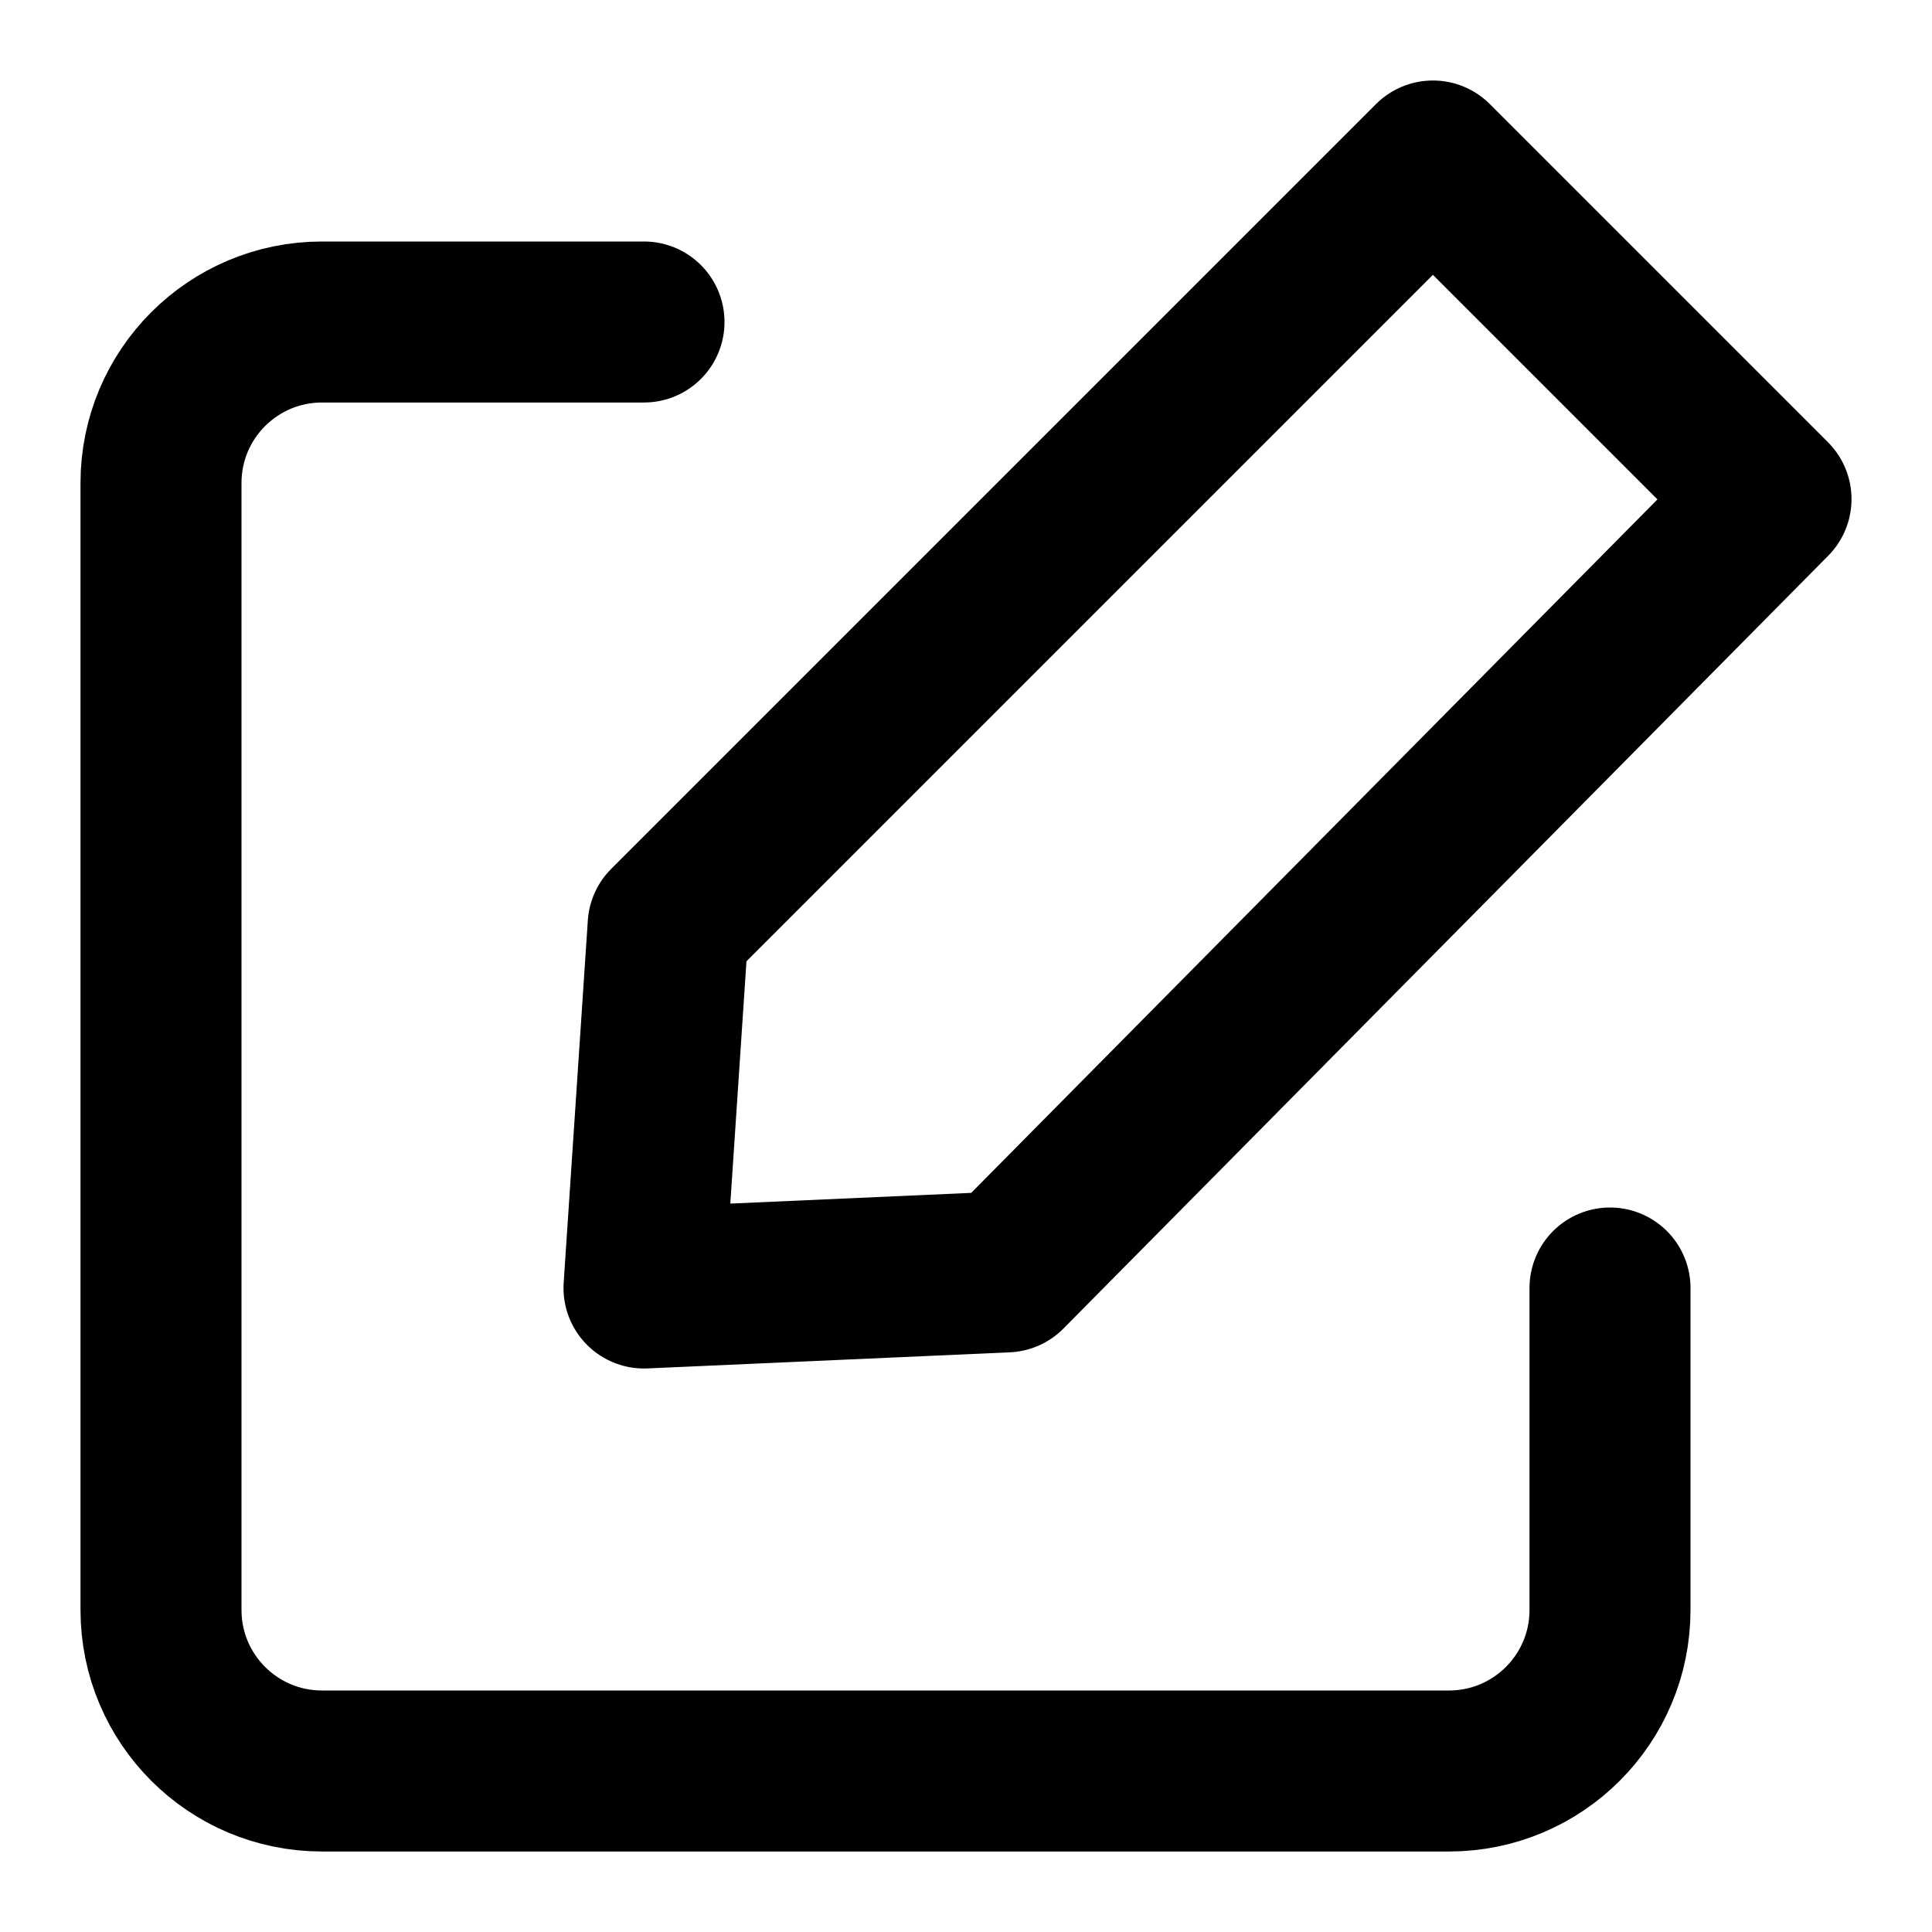
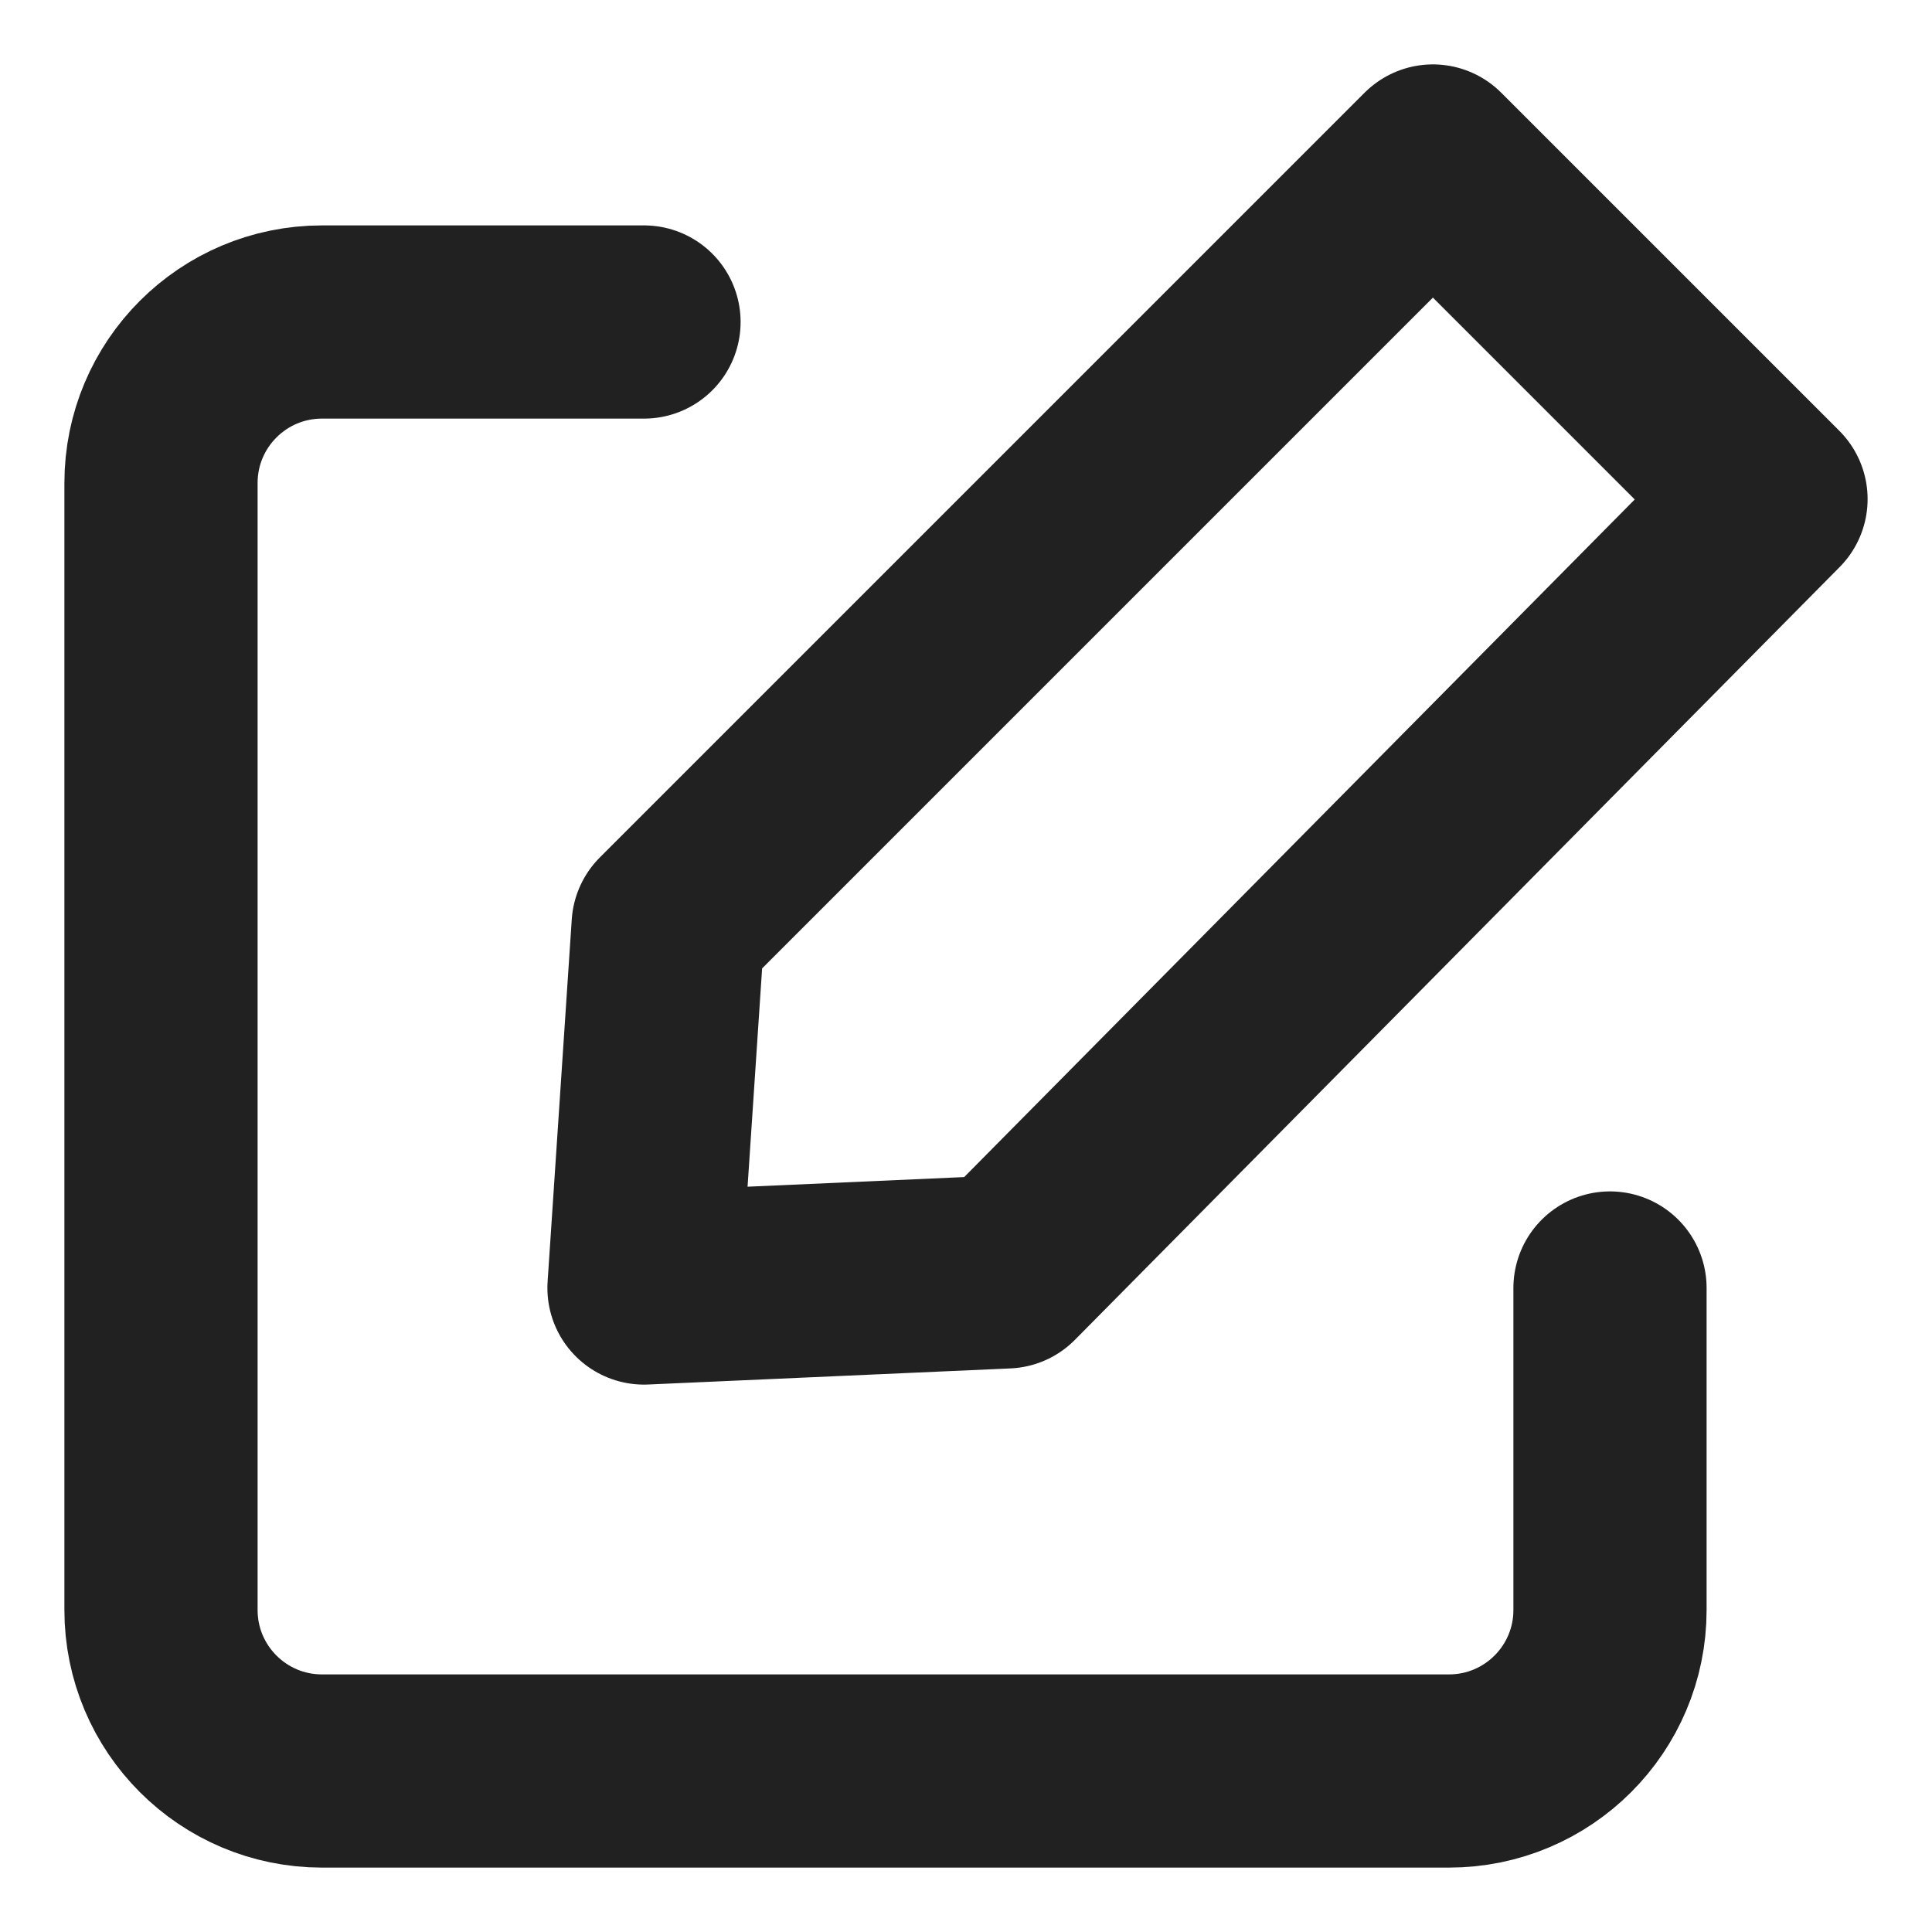
- <svg xmlns="http://www.w3.org/2000/svg" width="800px" height="800px" viewBox="0 0 24 24">
-   <g id="Complete">
-     <g id="edit">
-       <g>
-         <path d="M20,16v4a2,2,0,0,1-2,2H4a2,2,0,0,1-2-2V6A2,2,0,0,1,4,4H8" fill="none" stroke="#000000" stroke-linecap="round" stroke-linejoin="round" stroke-width="2" />
-         <polygon fill="none" points="12.5 15.8 22 6.2 17.8 2 8.3 11.5 8 16 12.5 15.8" stroke="#000000" stroke-linecap="round" stroke-linejoin="round" stroke-width="2" />
+ <svg xmlns="http://www.w3.org/2000/svg" width="800px" height="800px" viewBox="0 0 24 24" fill="#000000">
+   <g id="SVGRepo_bgCarrier" stroke-width="0" />
+   <g id="SVGRepo_tracerCarrier" stroke-linecap="round" stroke-linejoin="round" />
+   <g id="SVGRepo_iconCarrier">
+     <g id="Complete">
+       <g id="edit">
+         <g>
+           <path d="M20,16v4a2,2,0,0,1-2,2H4a2,2,0,0,1-2-2V6A2,2,0,0,1,4,4H8" fill="none" stroke="#212121" stroke-linecap="round" stroke-linejoin="round" stroke-width="2.4" />
+           <polygon fill="none" points="12.5 15.8 22 6.2 17.8 2 8.3 11.5 8 16 12.5 15.8" stroke="#212121" stroke-linecap="round" stroke-linejoin="round" stroke-width="2.4" />
+         </g>
      </g>
    </g>
  </g>
</svg>
